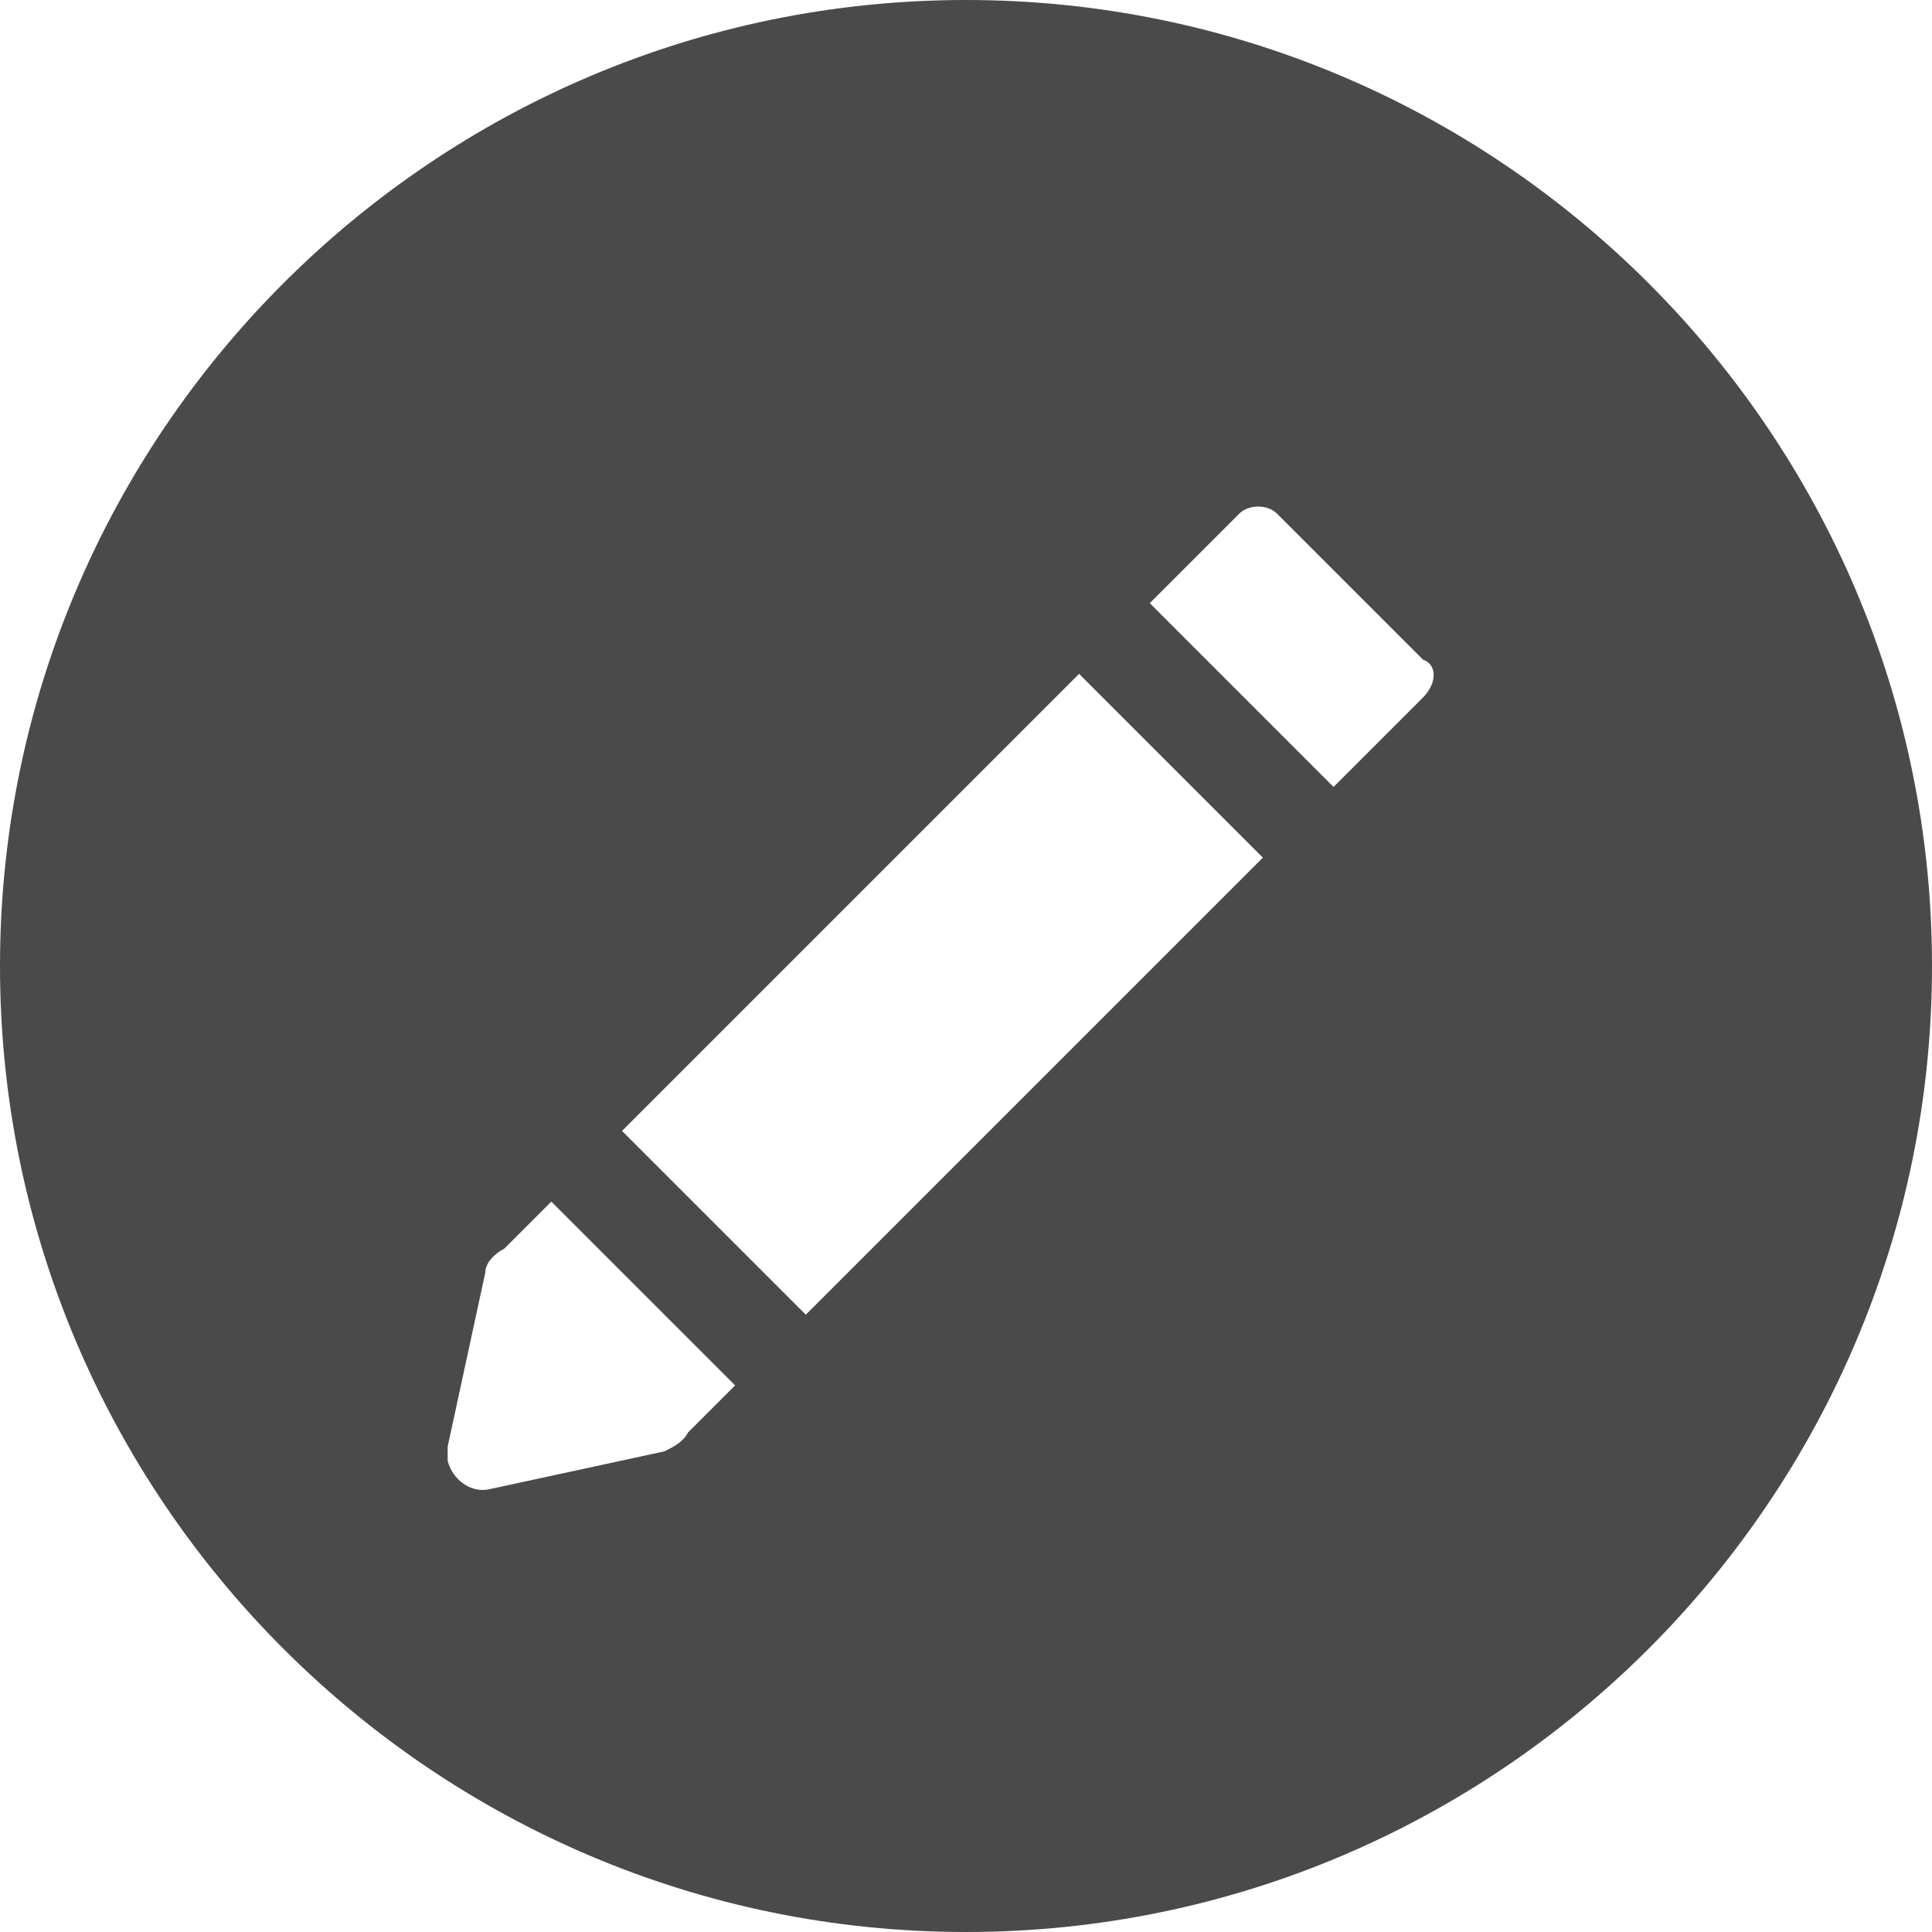
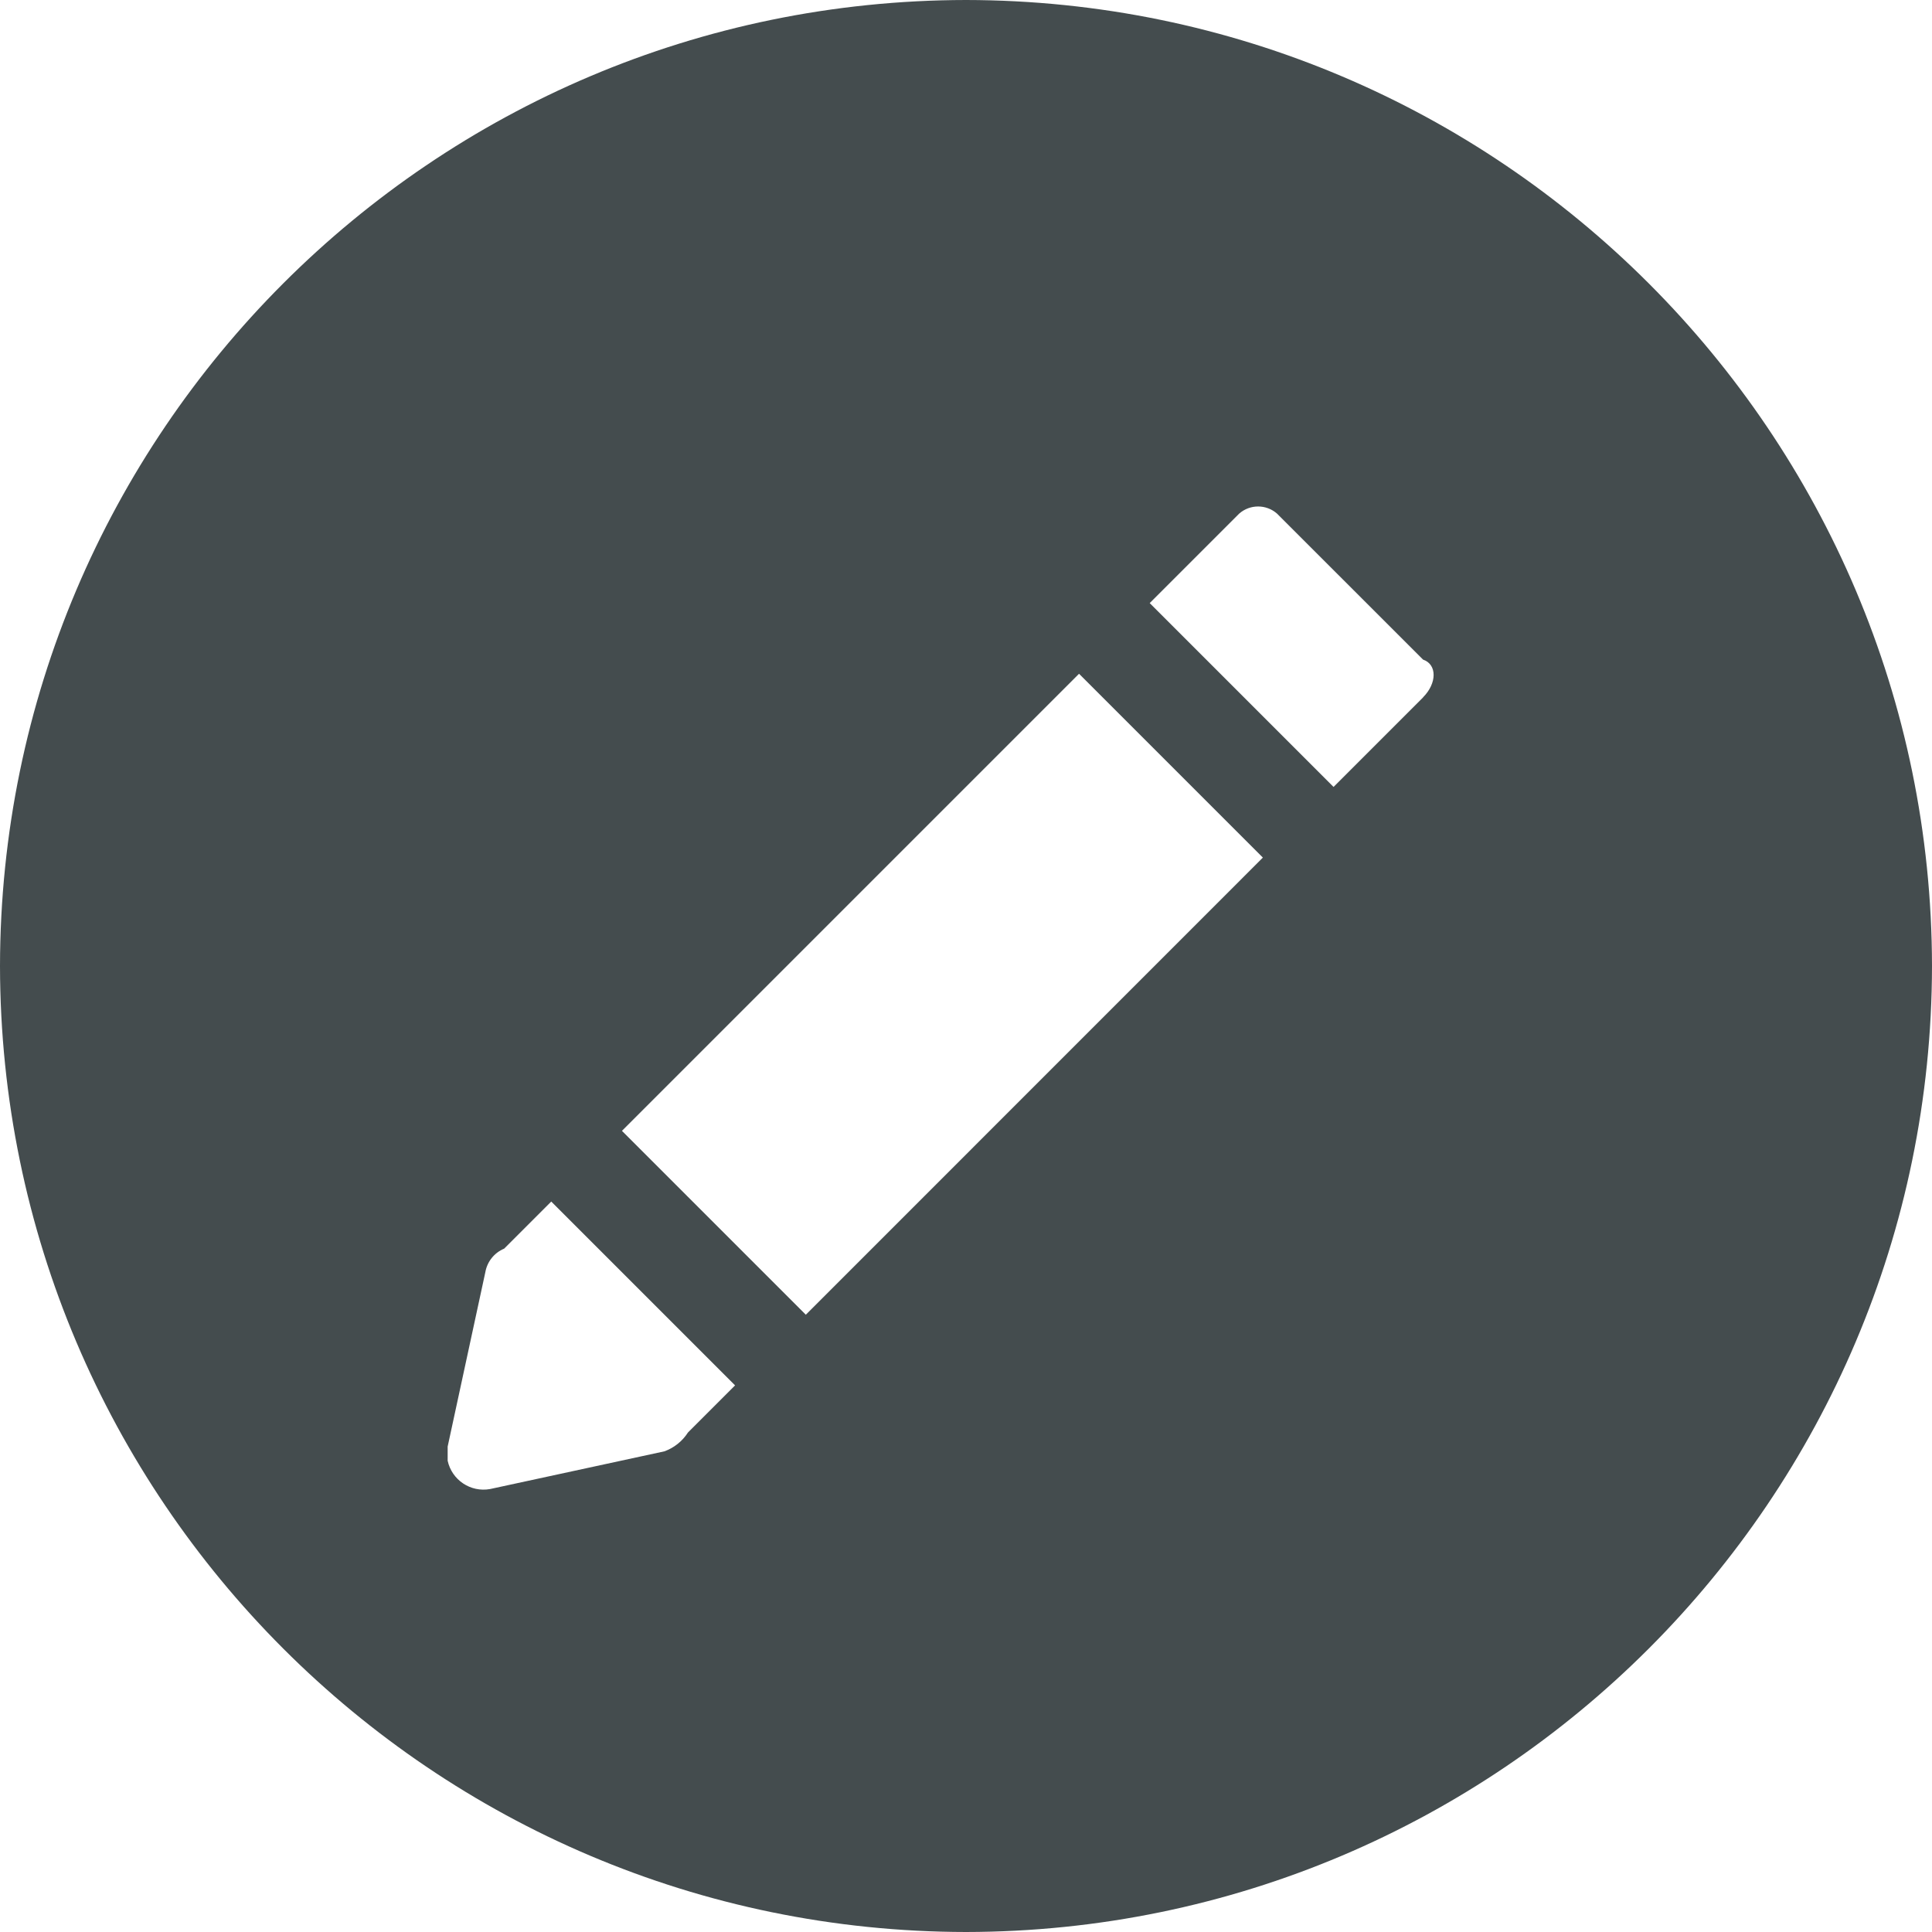
- <svg xmlns="http://www.w3.org/2000/svg" version="1.1" id="Layer_1" x="0px" y="0px" viewBox="0 0 41 41" style="enable-background:new 0 0 41 41;" xml:space="preserve">
-   <style type="text/css">
- 	.st0{fill:#4A4A4A;}
- </style>
-   <g id="pencil" transform="translate(-2997.001 7371)">
-     <g id="Group_218" transform="translate(0.001)">
-       <path id="Path_415" class="st0" d="M3017.5-7371c-11.3,0-20.5,9.2-20.5,20.5s9.2,20.5,20.5,20.5s20.5-9.2,20.5-20.5    S3028.8-7371,3017.5-7371z M3027.2-7356.2l-1.9,1.9l-4-4l-1.5,1.5l4,4l-9.7,9.7l-4-4l-1.5,1.5l4,4l-1,1l0,0    c-0.1,0.2-0.3,0.3-0.5,0.4l-3.7,0.8c-0.4,0.1-0.8-0.2-0.9-0.6c0-0.1,0-0.2,0-0.3l0.8-3.7c0-0.2,0.2-0.4,0.4-0.5l0,0l15.6-15.6    c0.2-0.2,0.6-0.2,0.8,0l3.1,3.1C3027.5-7356.9,3027.5-7356.5,3027.2-7356.2C3027.3-7356.2,3027.3-7356.2,3027.2-7356.2    L3027.2-7356.2z" />
+ <svg xmlns="http://www.w3.org/2000/svg" viewBox="1317 2098 44 44">
+   <defs>
+     <style>
+       .cls-1 {
+         fill: #444c4e;
+       }
+     </style>
+   </defs>
+   <g id="blog" transform="translate(-1680.001 9469)">
+     <g id="Group_218" transform="translate(2997.001 -7371)">
+       <path id="Path_415" class="cls-1" d="M3019-7371a22.03,22.03,0,0,0-22,22,22.03,22.03,0,0,0,22,22,22.03,22.03,0,0,0,22-22A22.03,22.03,0,0,0,3019-7371Zm10.41,15.883-2.039,2.039-4.292-4.292-1.61,1.609,4.292,4.292-10.409,10.411-4.293-4.293-1.61,1.61,4.292,4.292-1.073,1.073h0a1.072,1.072,0,0,1-.536.429l-3.971.859a.836.836,0,0,1-.966-.645v-.322l.858-3.971a.713.713,0,0,1,.429-.537h0l16.741-16.741a.653.653,0,0,1,.859,0l3.327,3.326c.321.108.321.537,0,.859Z" transform="translate(-2997 7371)" />
    </g>
  </g>
</svg>
